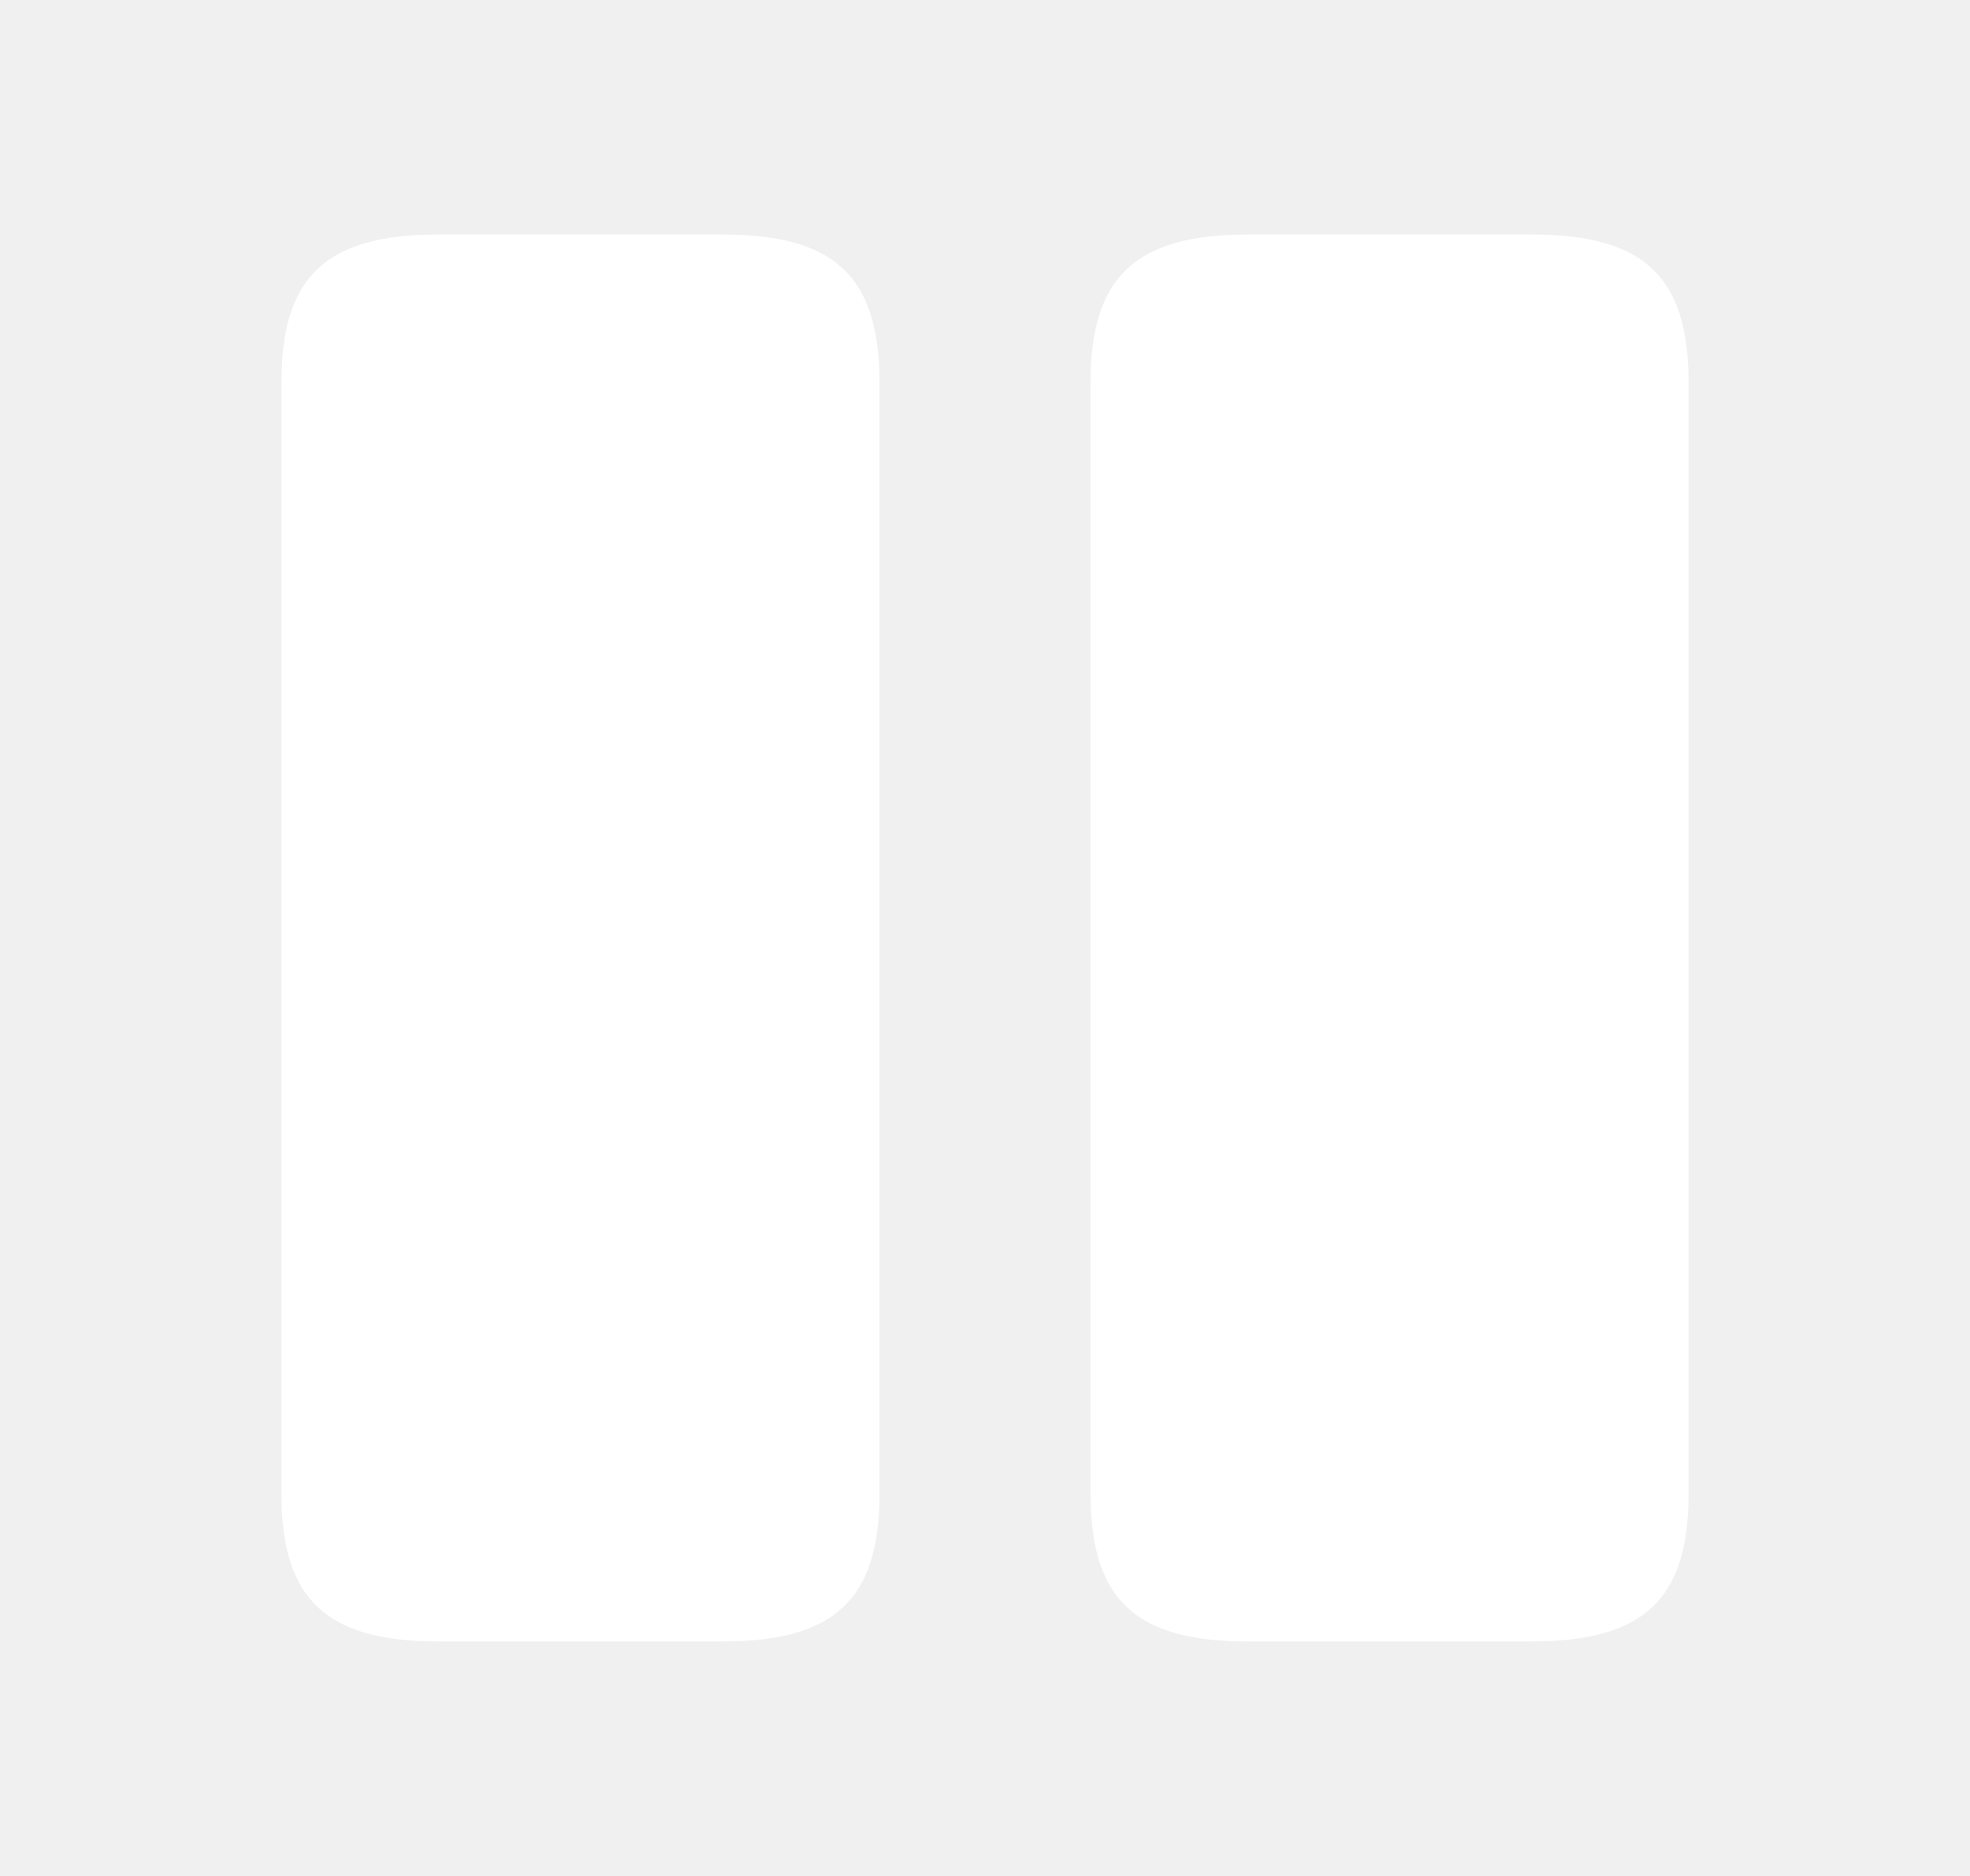
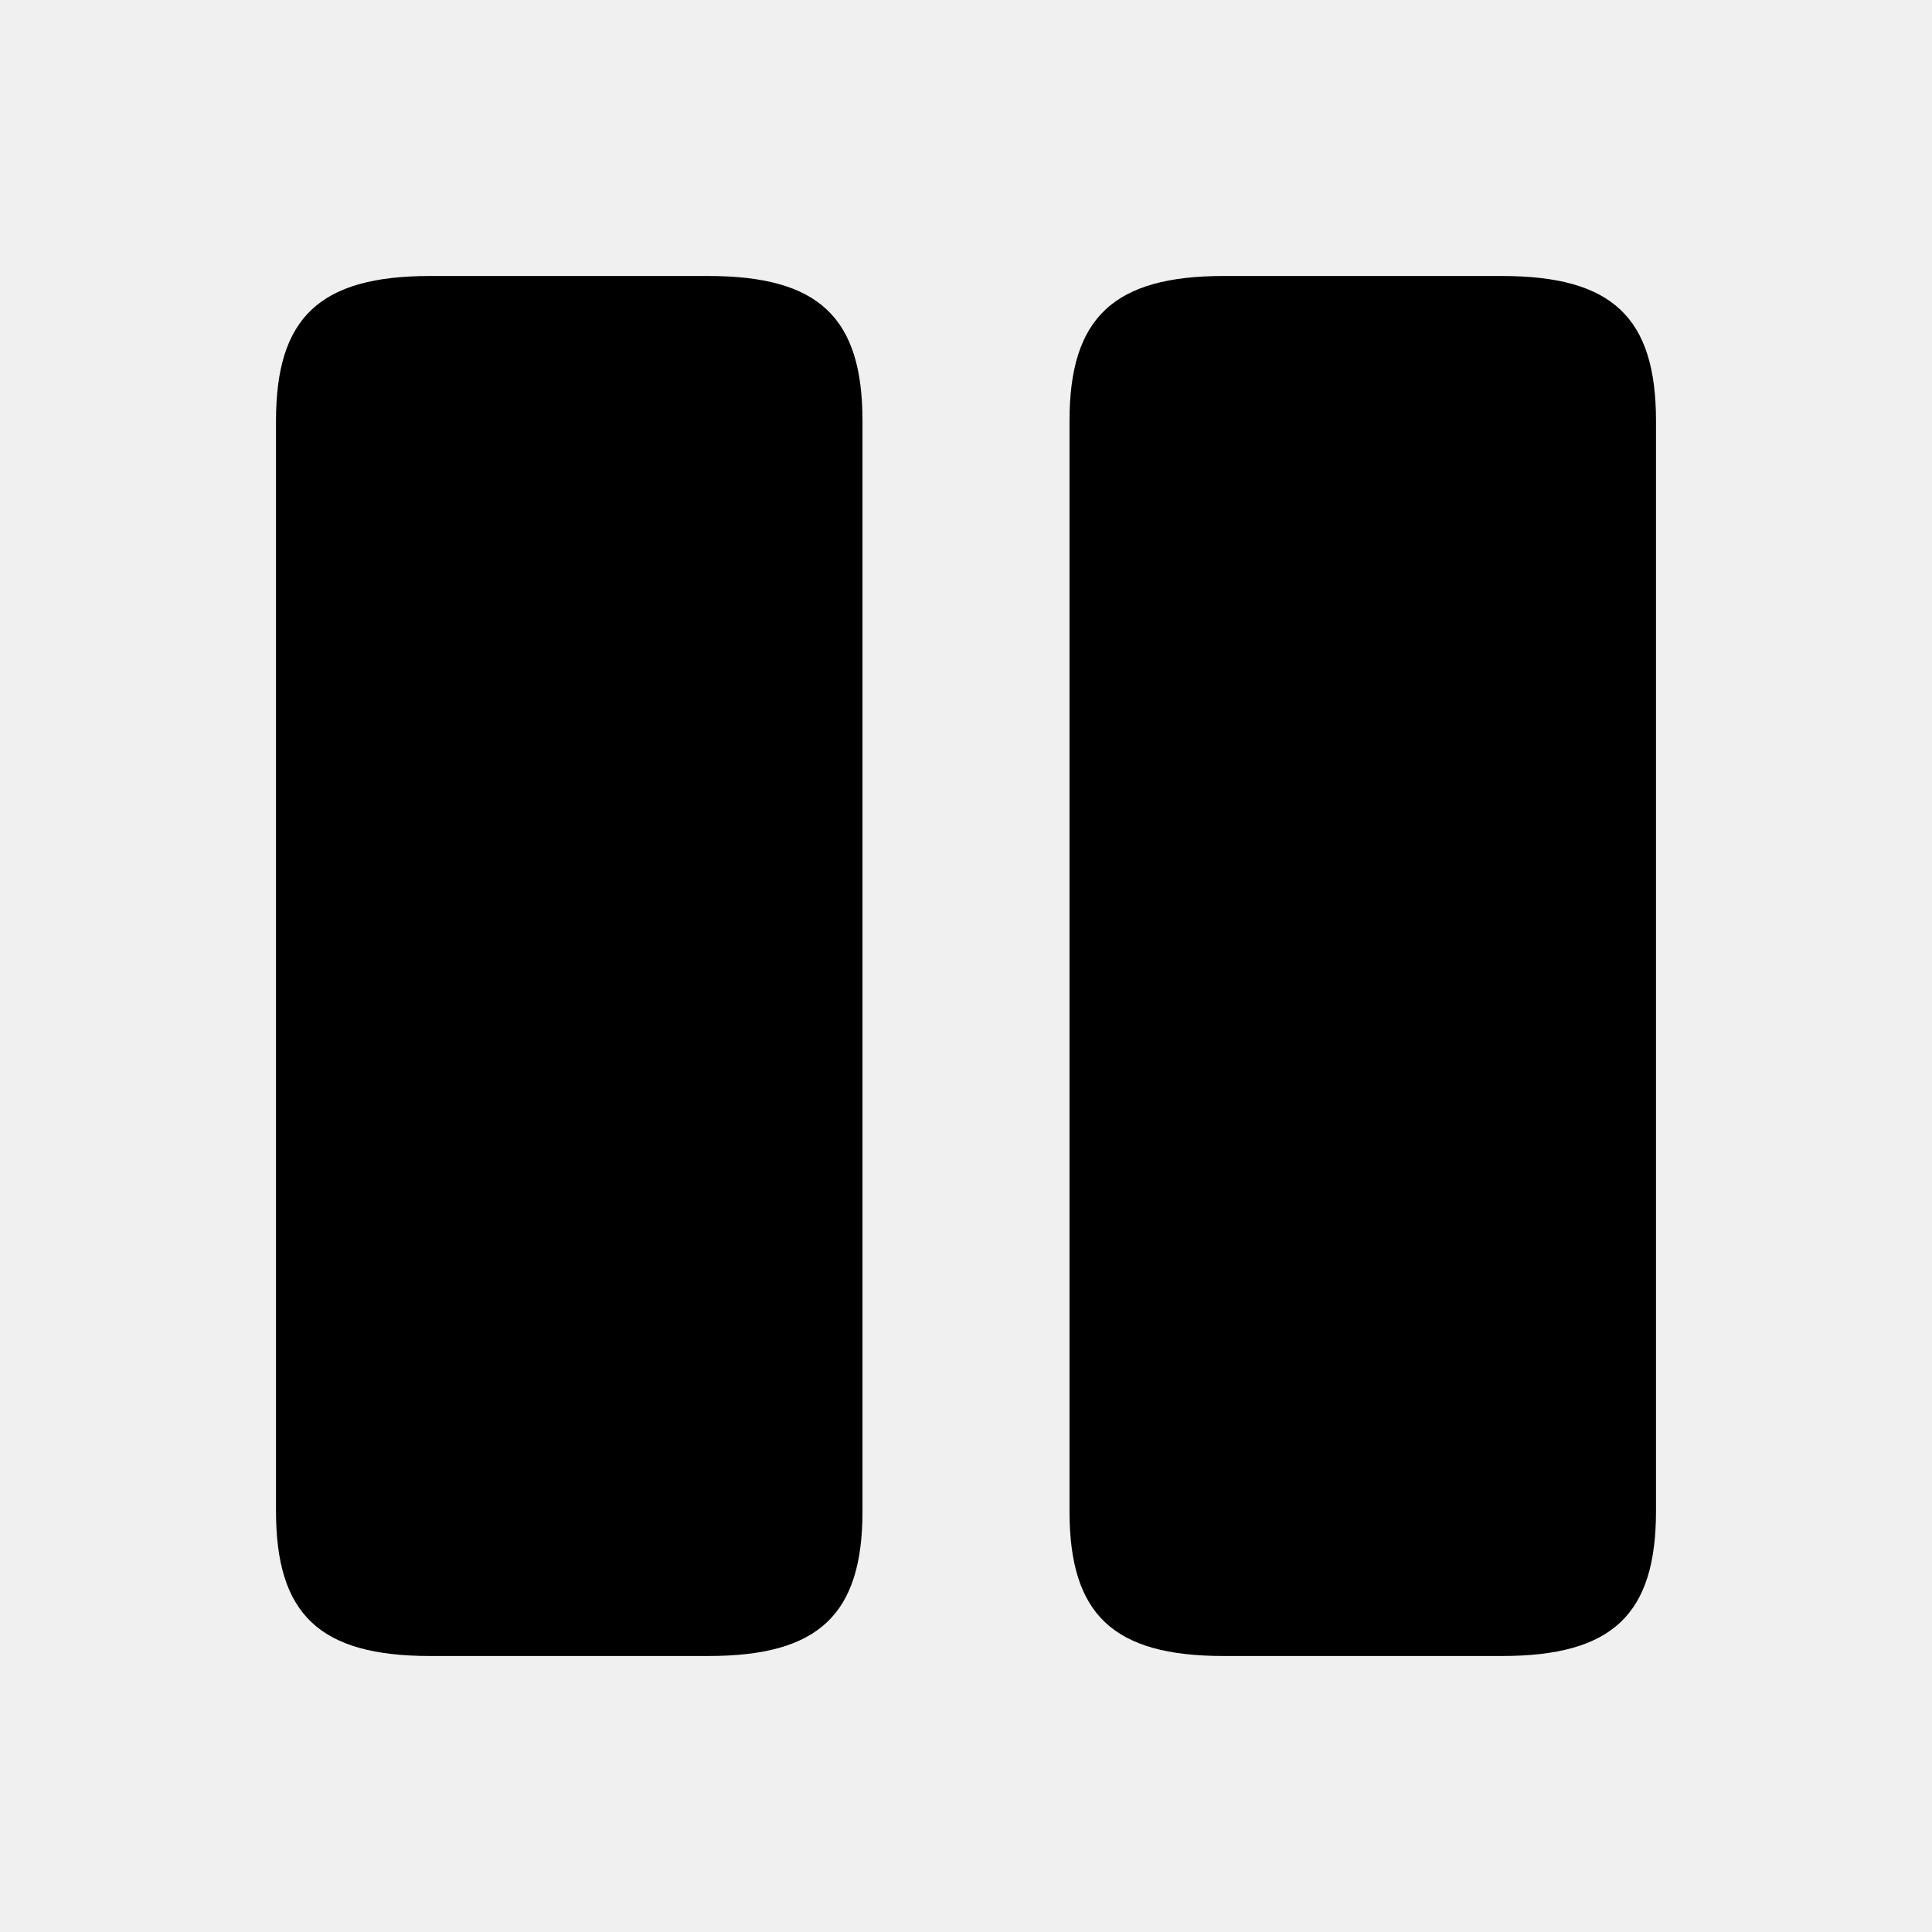
- <svg xmlns="http://www.w3.org/2000/svg" width="21" height="20" viewBox="0 0 21 20" fill="none">
-   <path d="M9.375 15.925V4.075C9.375 2.95 8.9 2.5 7.7 2.5H4.675C3.475 2.5 3 2.95 3 4.075V15.925C3 17.05 3.475 17.5 4.675 17.5H7.7C8.9 17.5 9.375 17.05 9.375 15.925Z" fill="white" />
-   <path d="M18 15.925V4.075C18 2.95 17.525 2.5 16.325 2.5H13.3C12.108 2.5 11.625 2.95 11.625 4.075V15.925C11.625 17.05 12.1 17.5 13.3 17.5H16.325C17.525 17.5 18 17.05 18 15.925Z" fill="white" />
+ <svg xmlns="http://www.w3.org/2000/svg" width="34" height="34" viewBox="0 0 21 20" fill="none">
+   <path d="M9.375 15.925V4.075C9.375 2.95 8.9 2.5 7.7 2.5H4.675C3.475 2.5 3 2.95 3 4.075V15.925C3 17.05 3.475 17.5 4.675 17.5H7.7C8.9 17.5 9.375 17.05 9.375 15.925Z" fill="#000000" />
+   <path d="M18 15.925V4.075C18 2.95 17.525 2.5 16.325 2.5H13.3C12.108 2.5 11.625 2.95 11.625 4.075V15.925C11.625 17.05 12.1 17.5 13.3 17.5H16.325C17.525 17.5 18 17.05 18 15.925Z" fill="#000000" />
</svg>
